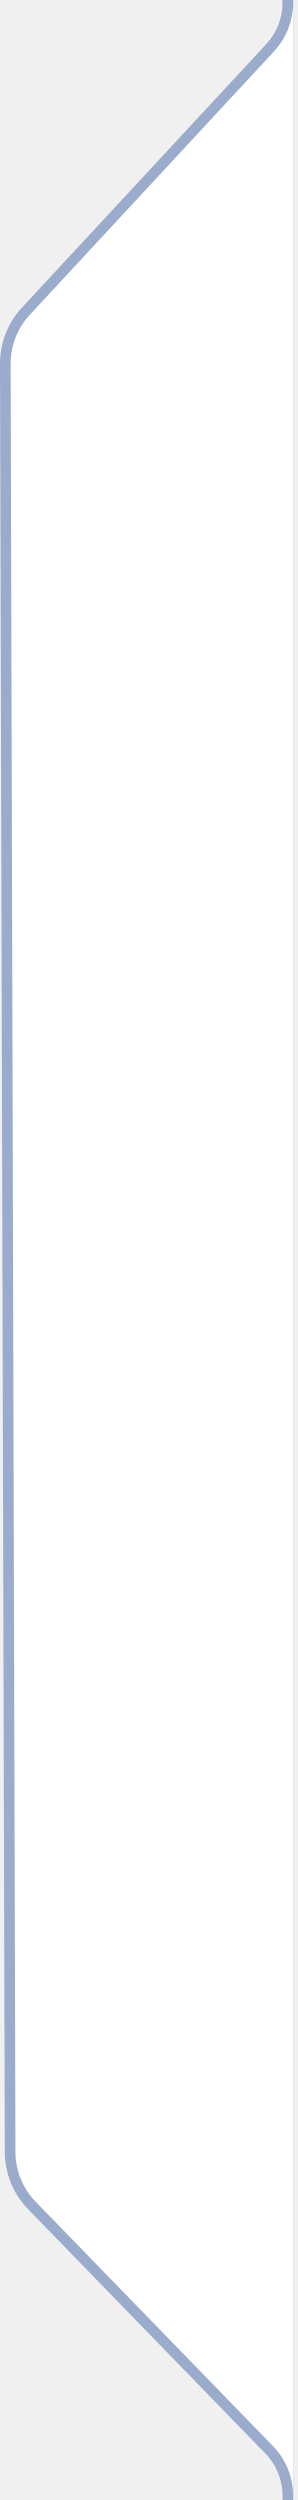
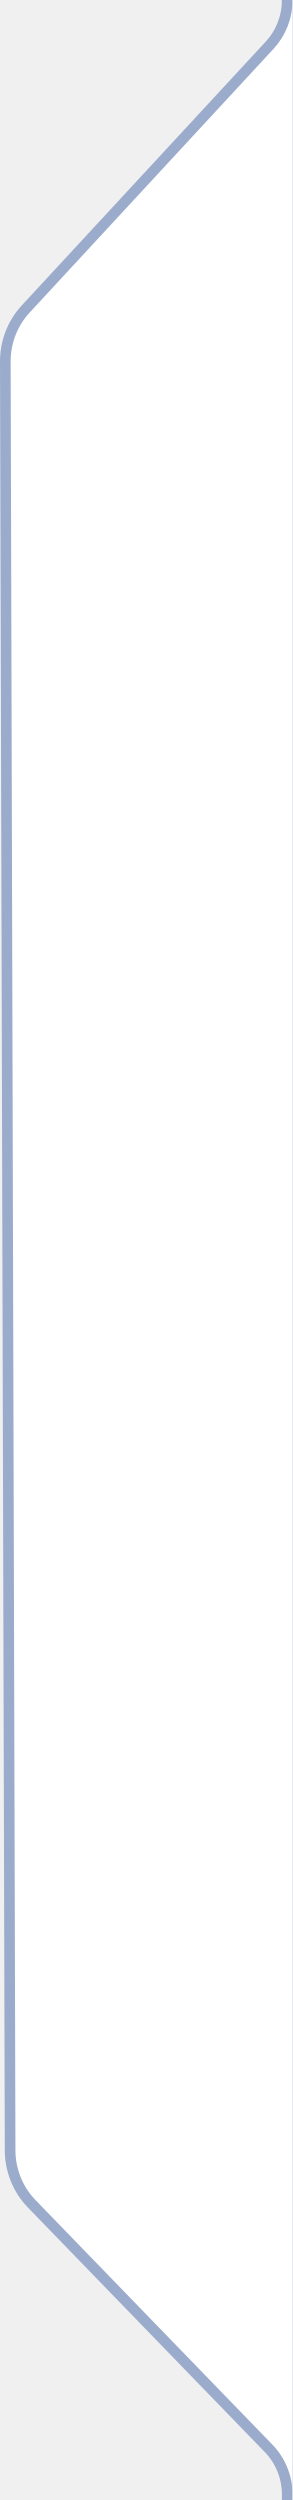
- <svg xmlns="http://www.w3.org/2000/svg" width="56" height="470" viewBox="0 0 56 470" fill="none">
-   <mask id="mask0_1319_4015" style="mask-type:luminance" maskUnits="userSpaceOnUse" x="0" y="0" width="56" height="470">
-     <path d="M55.119 470L55.119 0L-0 5.42021e-06L-0 470L55.119 470Z" fill="white" />
-   </mask>
-   <g mask="url(#mask0_1319_4015)">
-     <path d="M56.119 469.269L54.119 469.269C54.119 466.01 52.859 462.888 50.618 460.58L5.97 414.606C3.372 411.931 1.913 408.324 1.903 404.564L1 68.414C0.99 64.742 2.364 61.203 4.841 58.531L50.812 8.95C52.933 6.662 54.119 3.626 54.119 0.467L56.119 0.467L56.119 469.269Z" fill="white" stroke="#9BABCC" stroke-width="2" />
+ <svg xmlns="http://www.w3.org/2000/svg" width="55" height="470" viewBox="0 0 55 470" fill="none">
+   <g clip-path="url(#clip0_1710_3602)">
+     <mask id="mask0_1710_3602" style="mask-type:luminance" maskUnits="userSpaceOnUse" x="0" y="0" width="56" height="470">
+       <path d="M55.119 470L55.119 0L0 5.42021e-06L3.6528e-05 470H55.119Z" fill="white" />
+     </mask>
+     <g mask="url(#mask0_1710_3602)">
+       <path d="M56 469H54.004C54.004 465.74 52.747 462.616 50.511 460.307L5.959 414.314C3.367 411.638 1.912 408.029 1.901 404.268L1 67.976C0.99 64.303 2.361 60.762 4.833 58.089L50.704 8.487C52.821 6.198 54.004 3.161 54.004 0H56L56 469Z" fill="white" stroke="#9BABCC" stroke-width="2" />
+     </g>
  </g>
+   <defs>
+     <clipPath id="clip0_1710_3602">
+       <rect width="55" height="470" fill="white" />
+     </clipPath>
+   </defs>
</svg>
